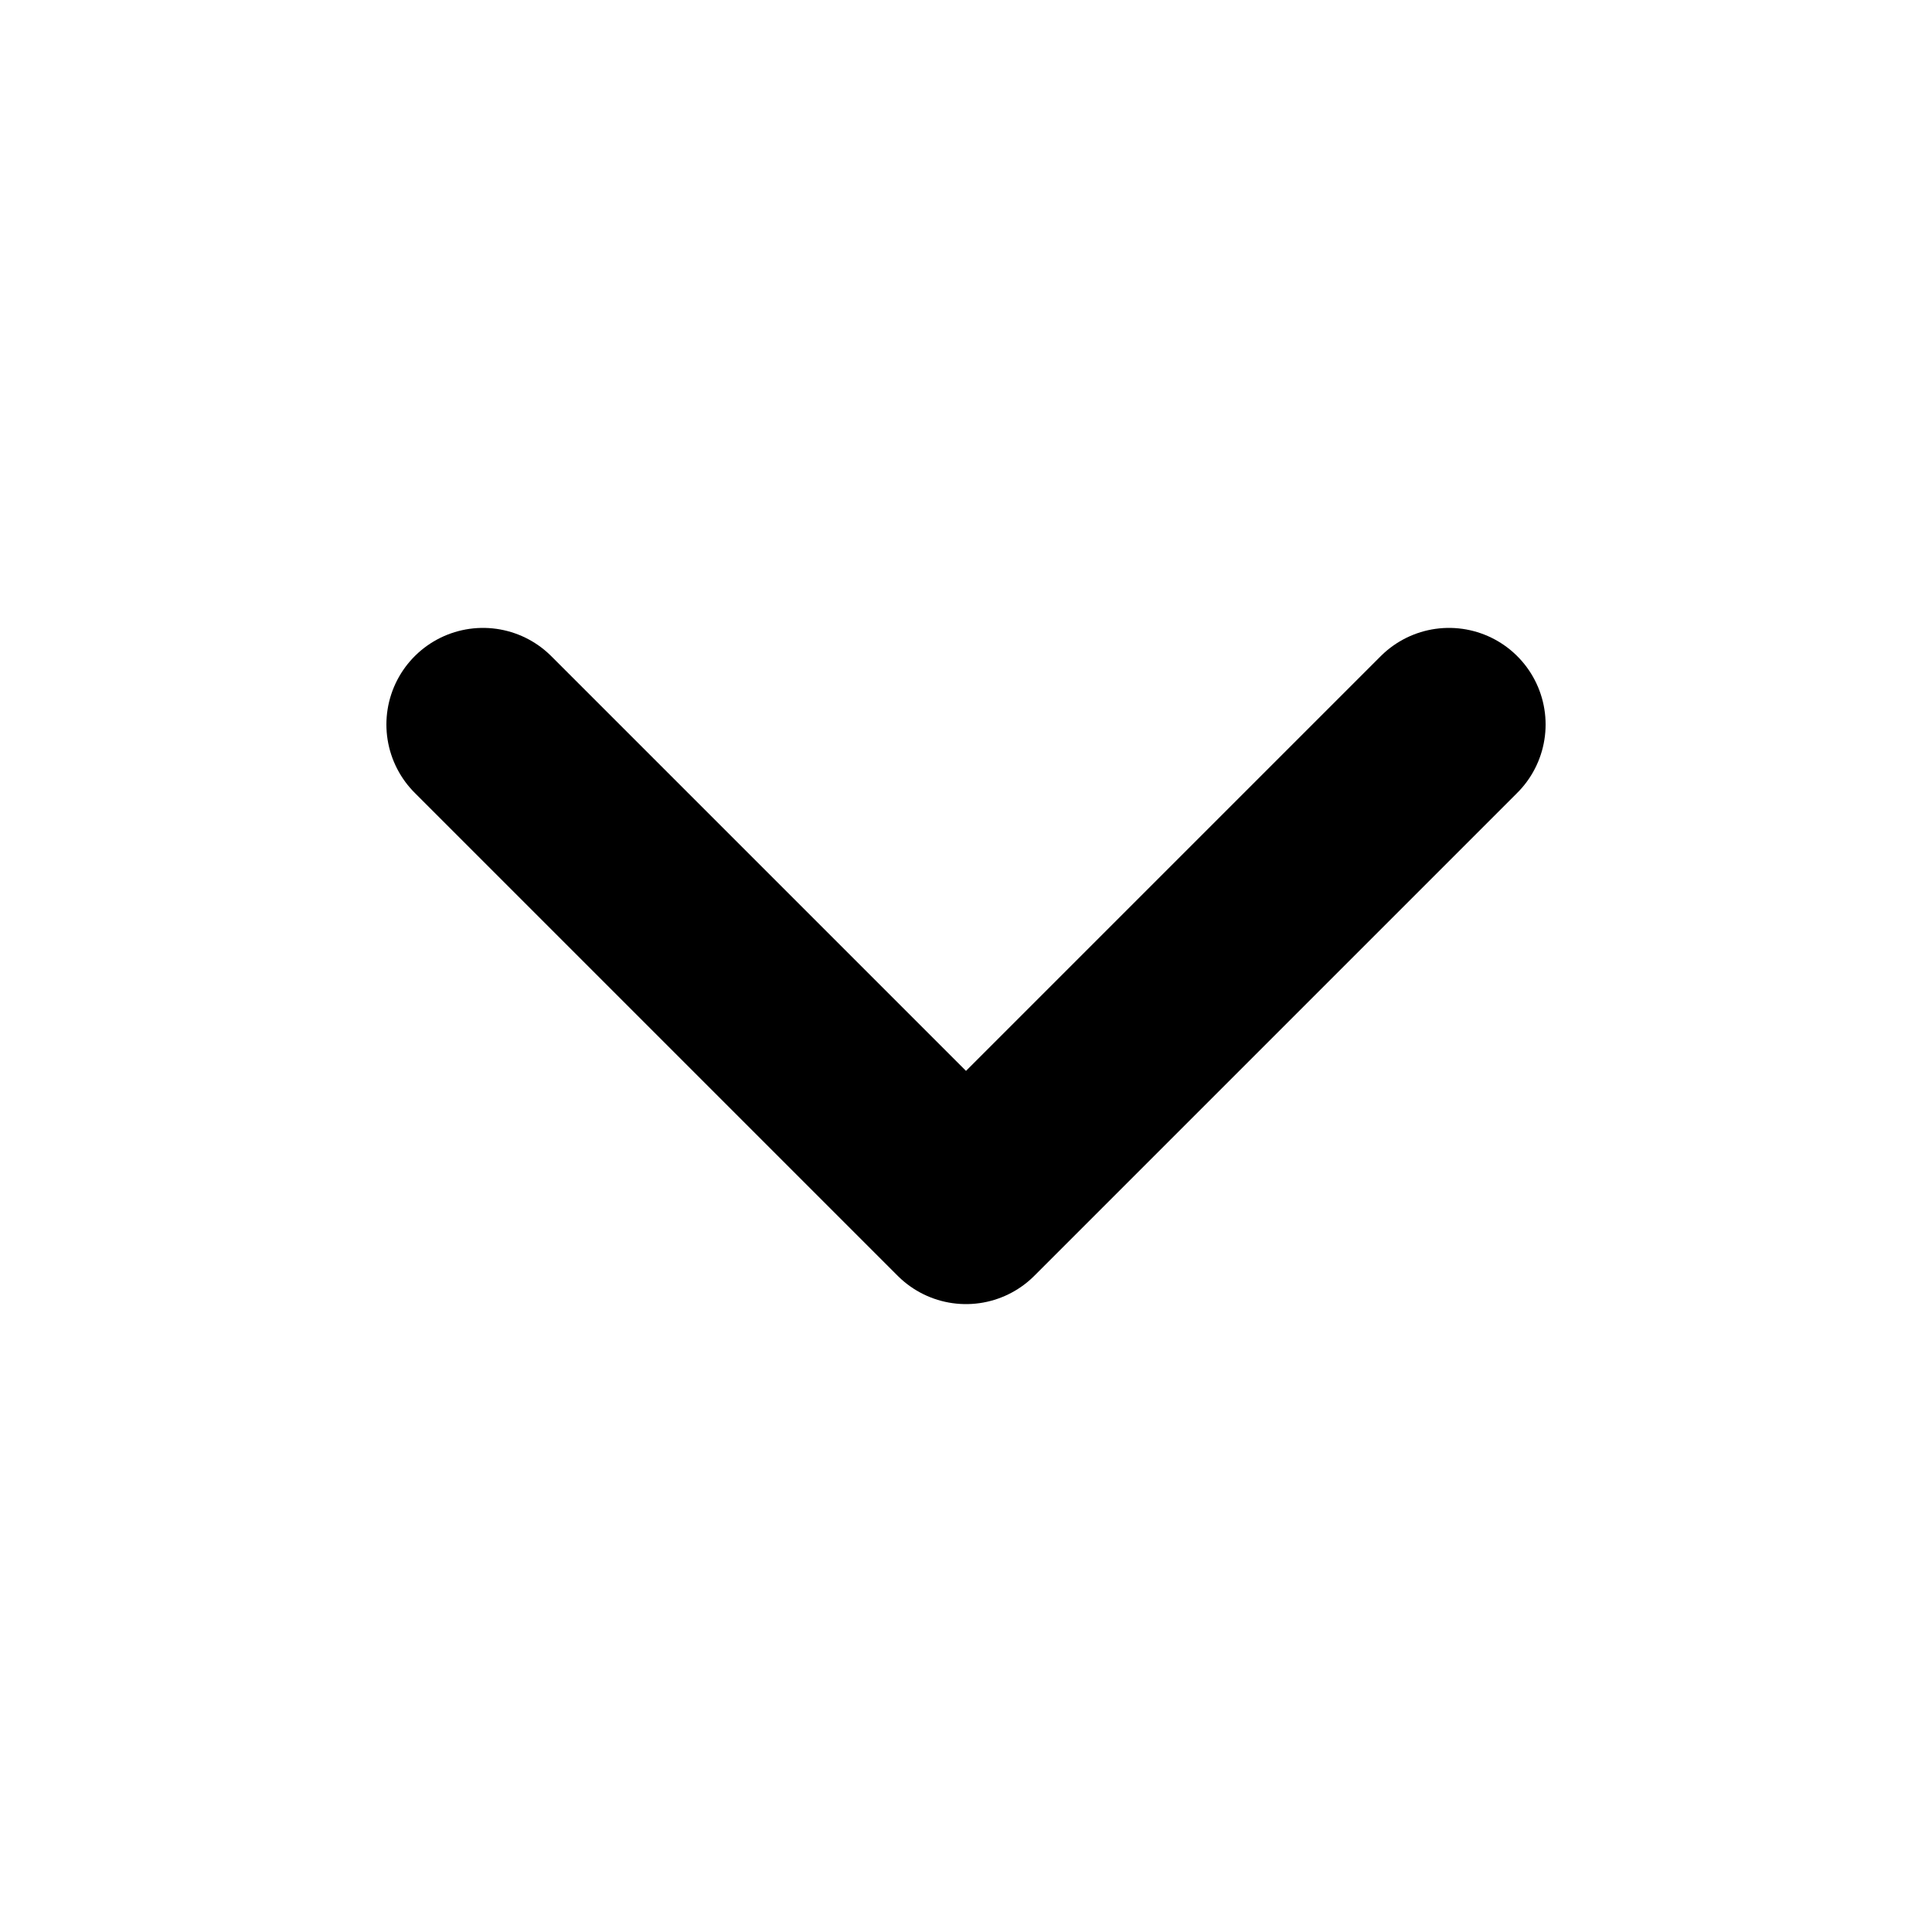
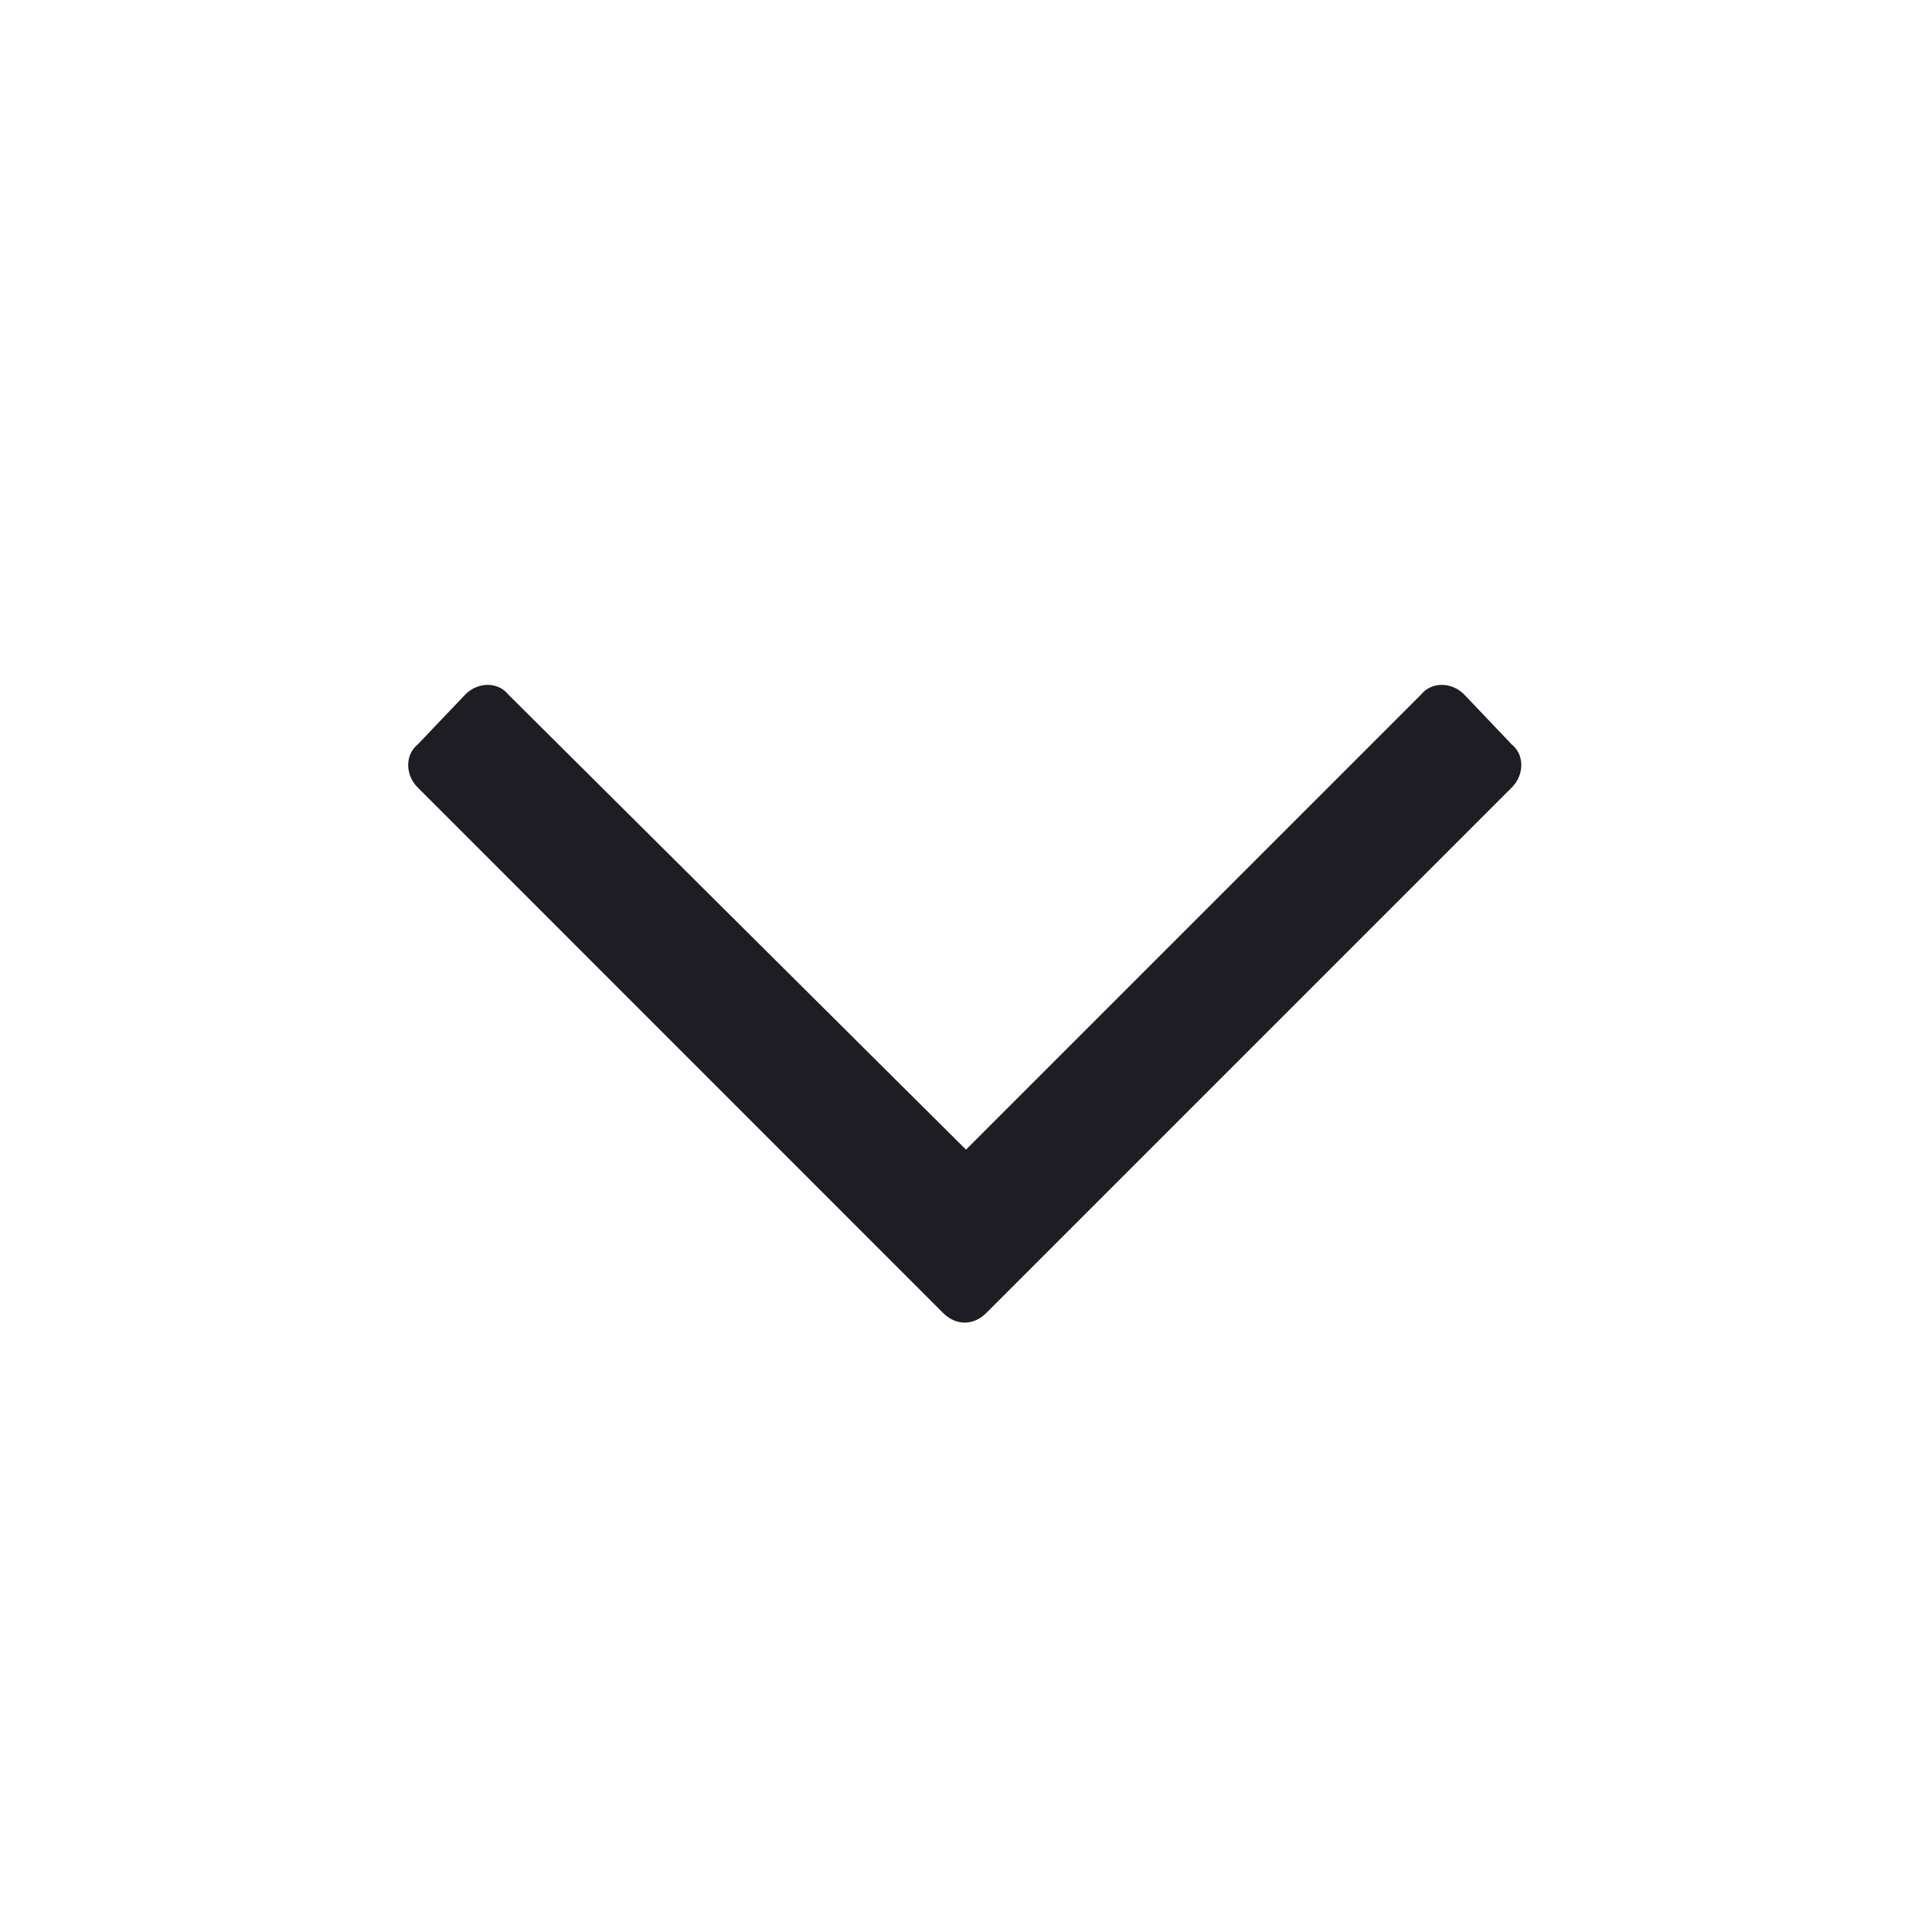
<svg xmlns="http://www.w3.org/2000/svg" width="20" height="20" viewBox="0 0 20 20" fill="none">
-   <path d="M5 7.5L10 12.5L15 7.5" stroke="black" stroke-width="2" stroke-linecap="round" stroke-linejoin="round" />
+   <path d="M15.651 7.708L15.156 7.188C15.026 7.057 14.818 7.057 14.713 7.188L10 11.901L5.26 7.188C5.156 7.057 4.948 7.057 4.818 7.188L4.323 7.708C4.193 7.812 4.193 8.021 4.323 8.151L9.765 13.594C9.896 13.724 10.078 13.724 10.208 13.594L15.651 8.151C15.781 8.021 15.781 7.812 15.651 7.708Z" fill="#1E1D24" />
</svg>
